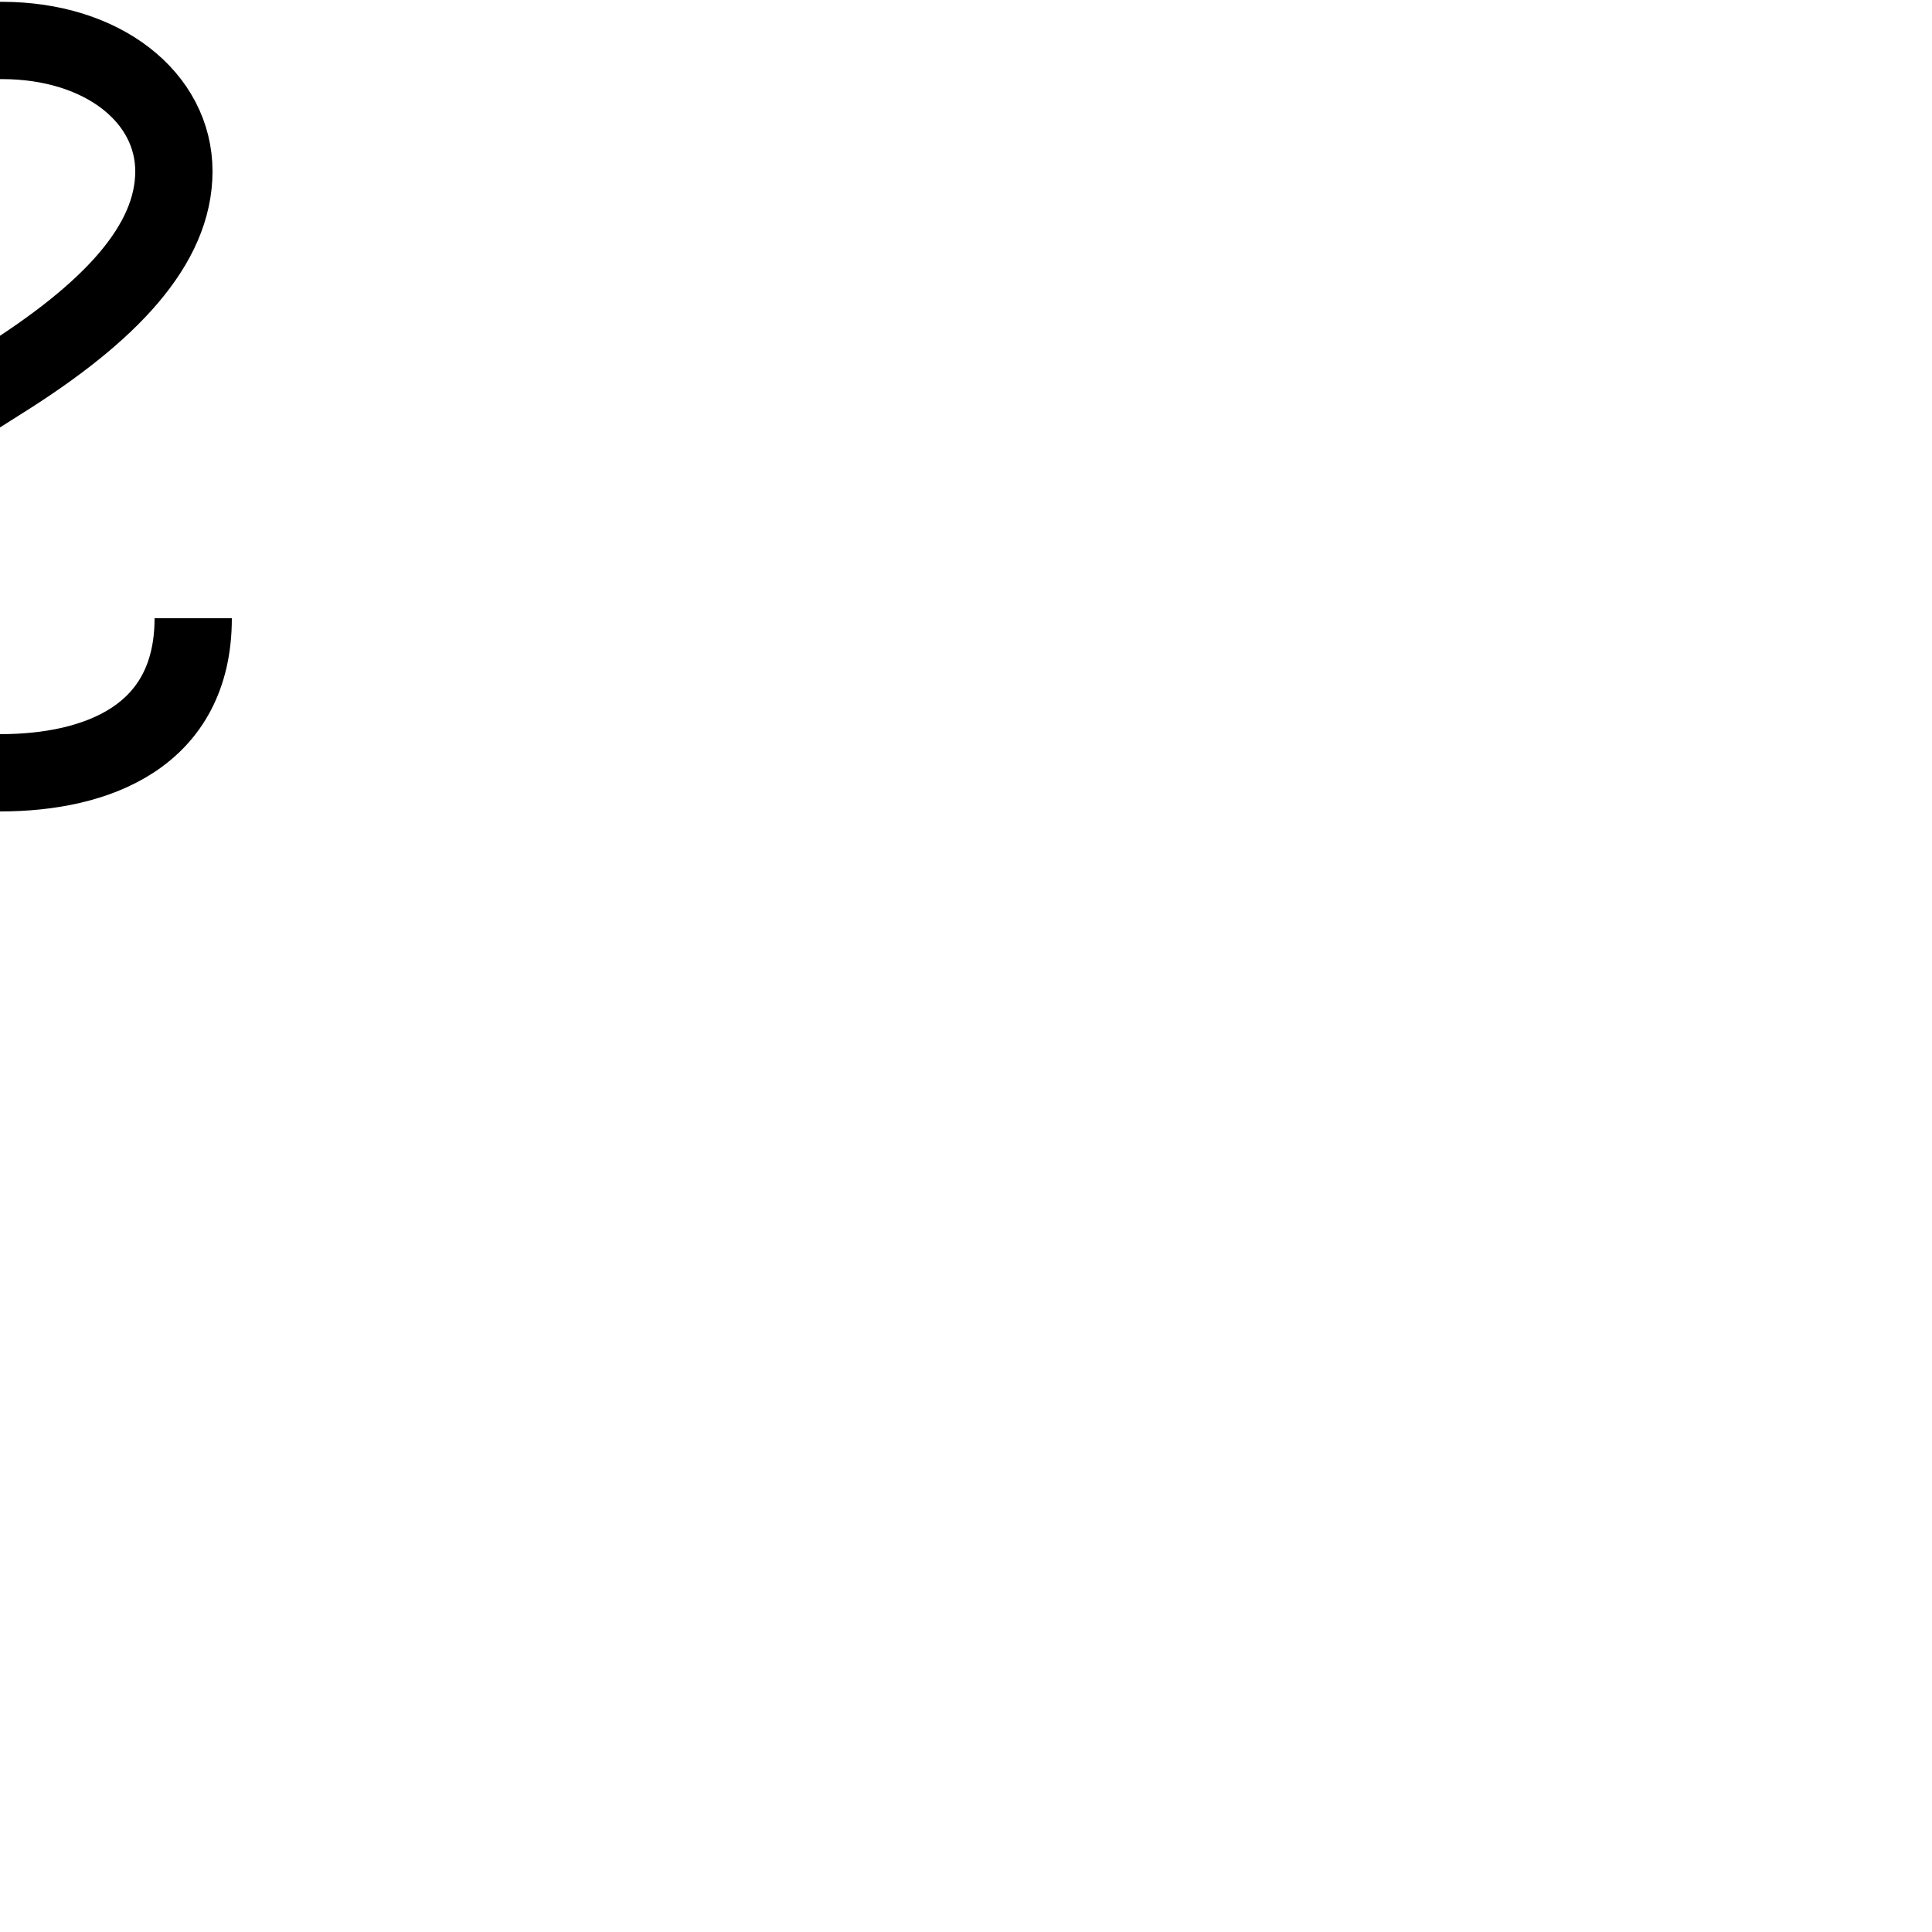
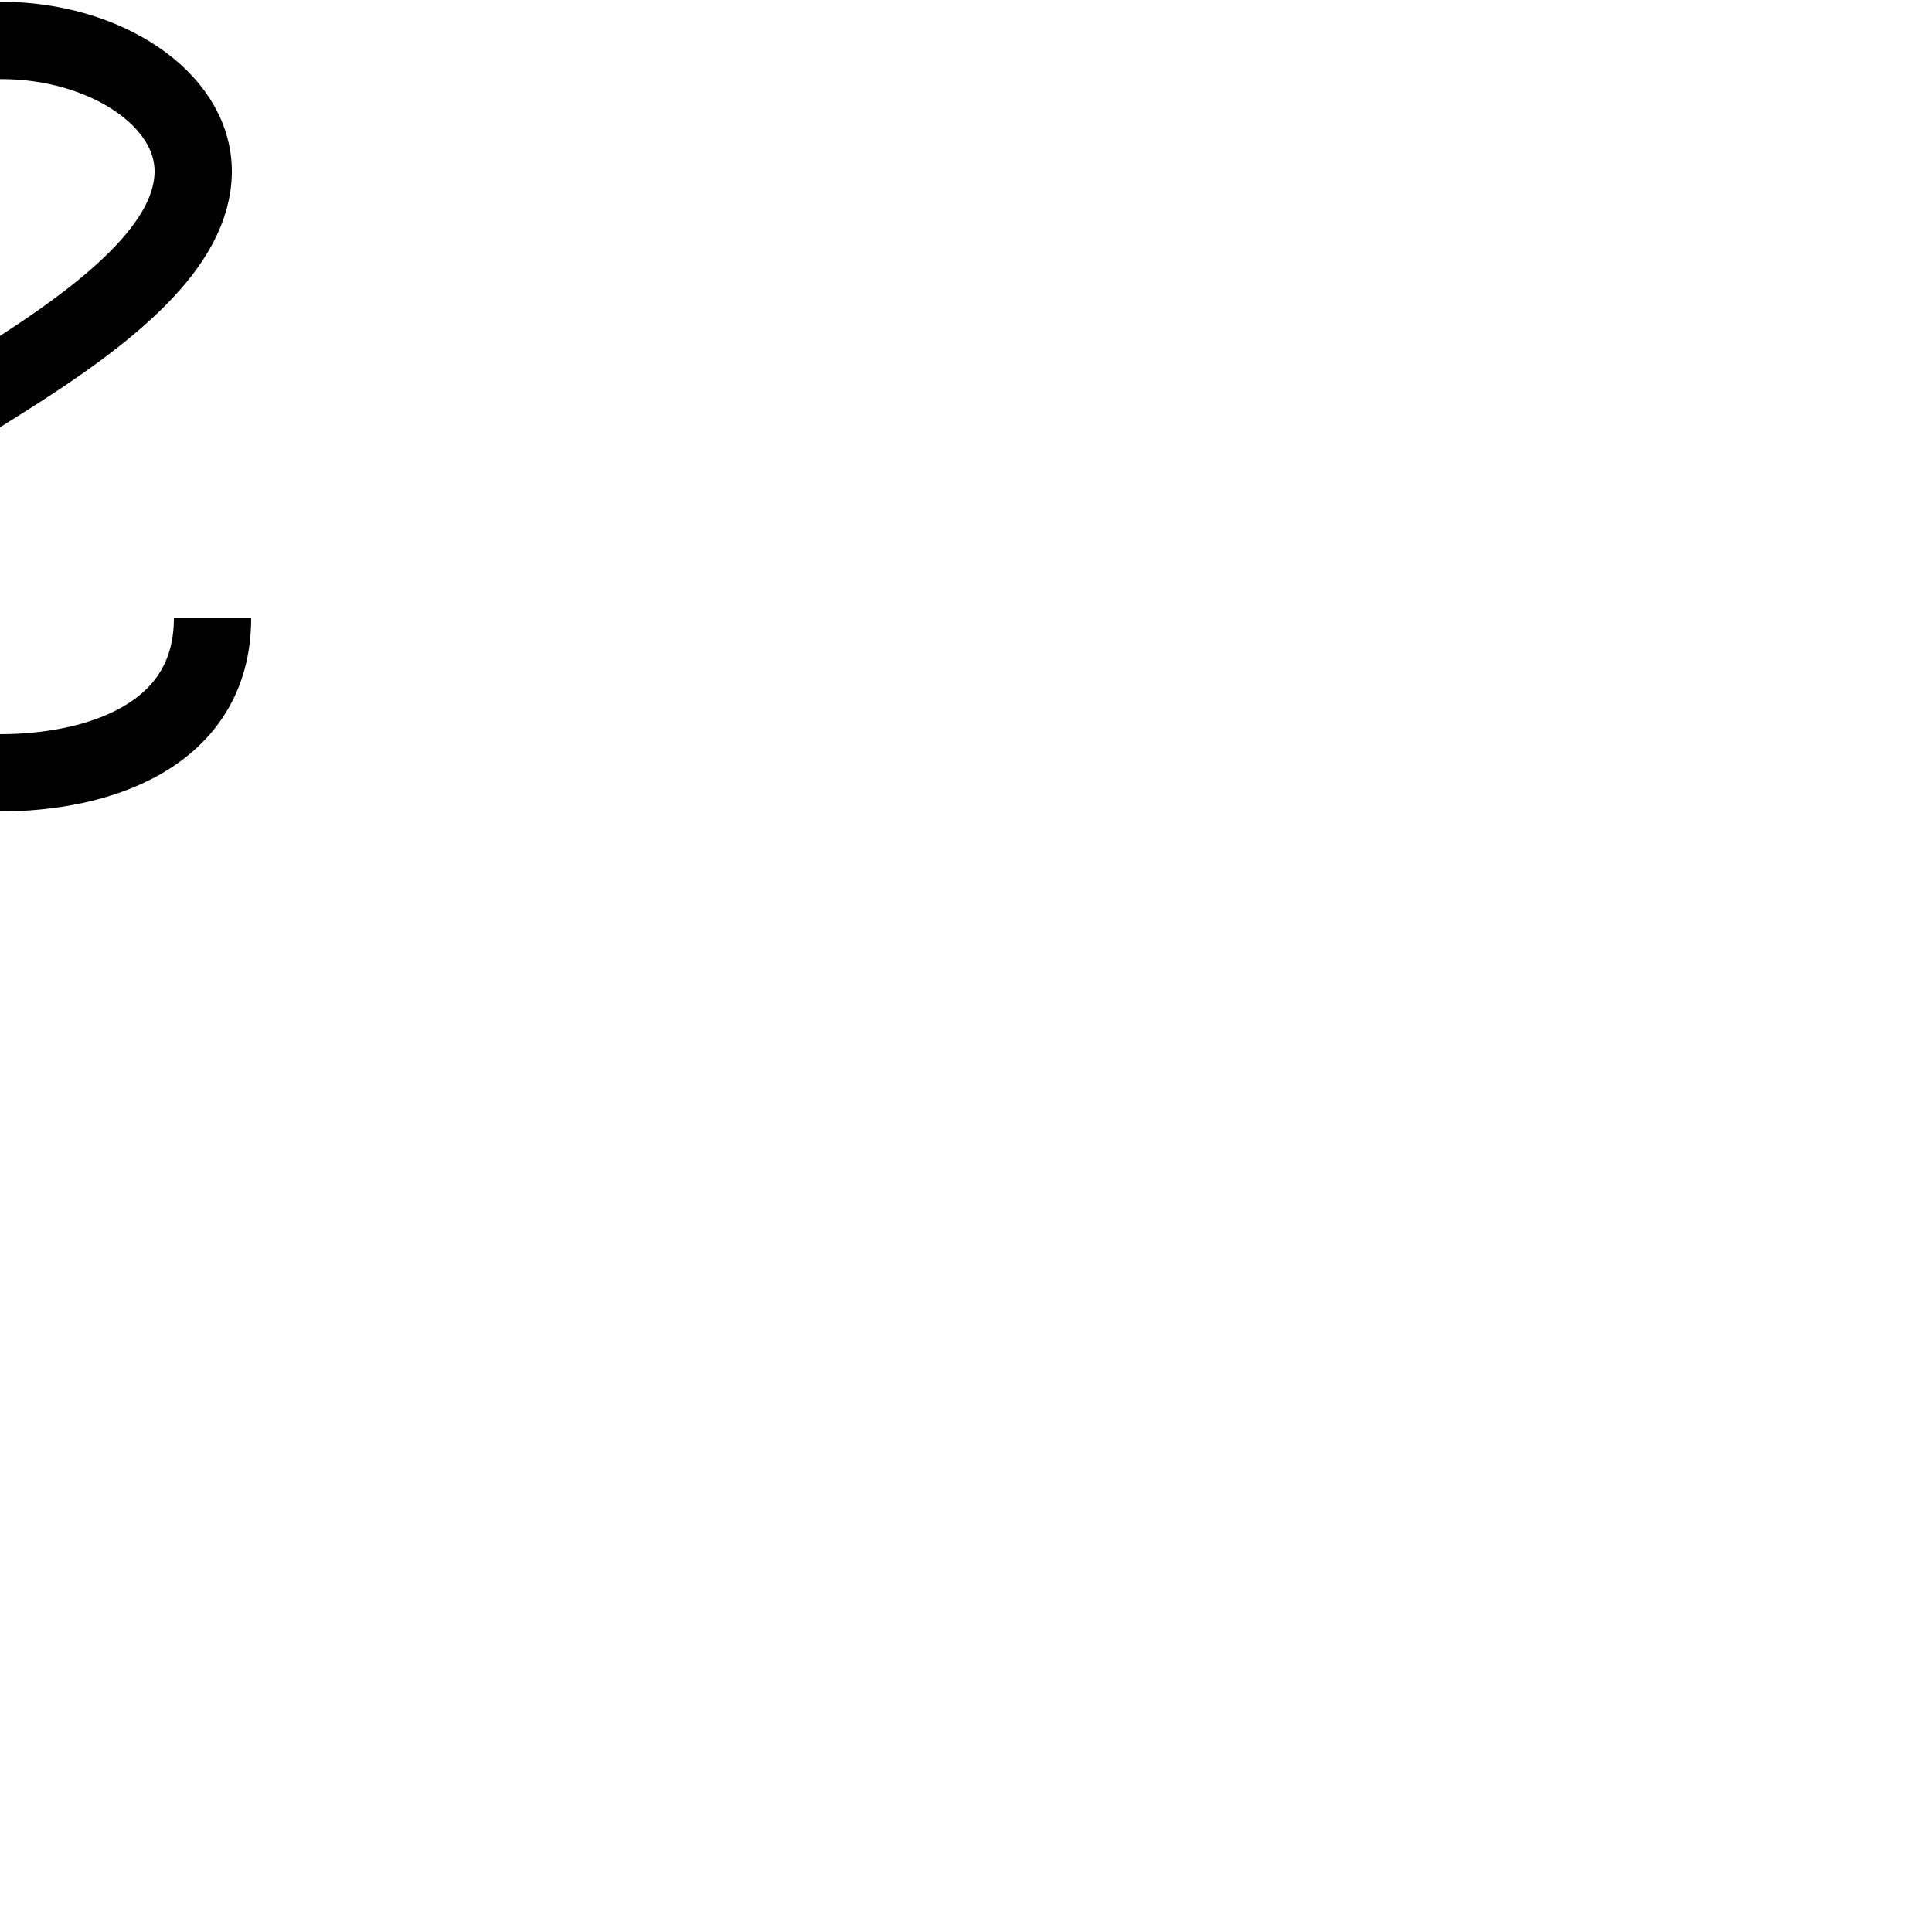
<svg xmlns="http://www.w3.org/2000/svg" width="100" height="100" viewBox="0 0 100 100" version="1.1" id="svg1035">
  <defs id="defs1032" />
  <g id="layer1">
-     <path style="fill:#000000;fill-opacity:0;stroke:#000000;stroke-width:4;stroke-linejoin:bevel" d="M -9.5,8.237 C -8.23,4.573 -5.144,2.094 0.094,2.094 5.333,2.094 9,5.053 9,8.866 9,12.679 5.697,16.185 0.093,19.697 -6.644,23.919 -10,26.713 -10,32 c 0,5.287 4.945,8 10,8 5.055,0 10,-1.893 10,-8" id="path5614" />
+     <path style="fill:#000000;fill-opacity:0;stroke:#000000;stroke-width:4;stroke-linejoin:bevel" d="M -10.5,8.237 C -9.23,4.573 -5.144,2.094 0.094,2.094 5.333,2.094 10,5.053 10,8.866 10,12.679 5.697,16.185 0.092,19.697 -6.644,23.919 -11,26.713 -11,32 c 0,5.287 5.944,8 11,8 C 5.055,40 11,38.107 11,32" id="path5614" />
  </g>
</svg>
